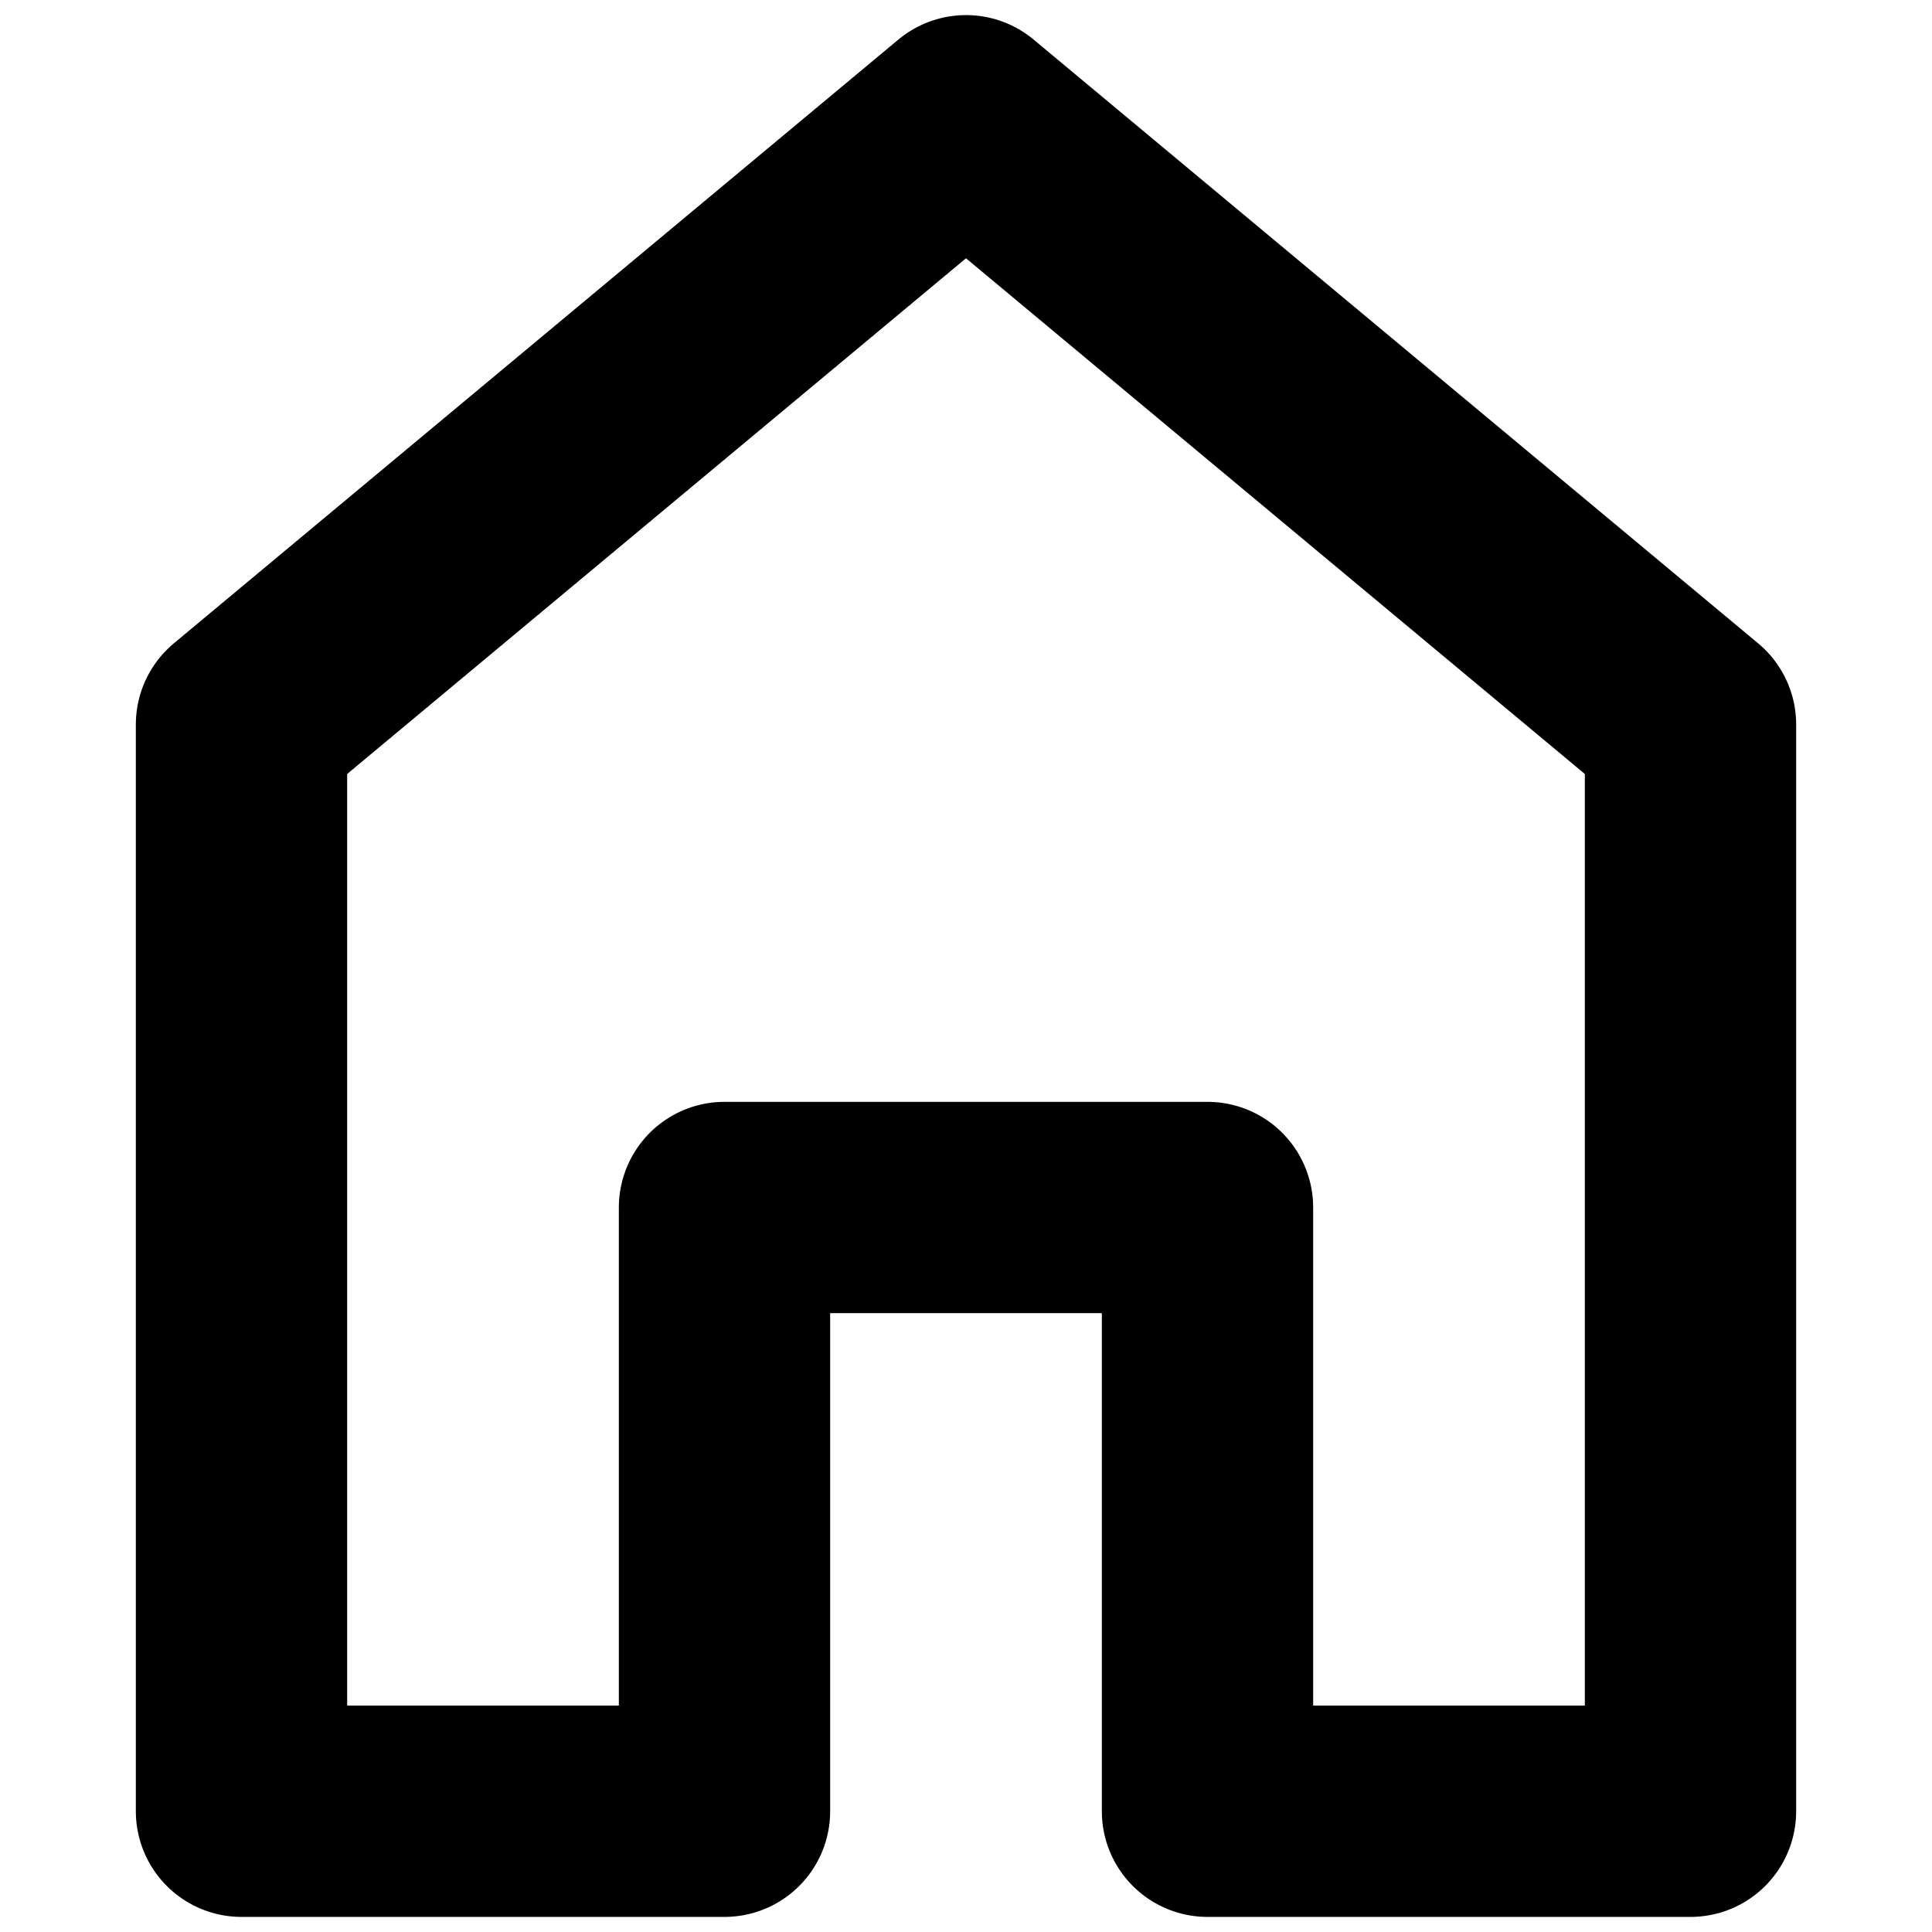
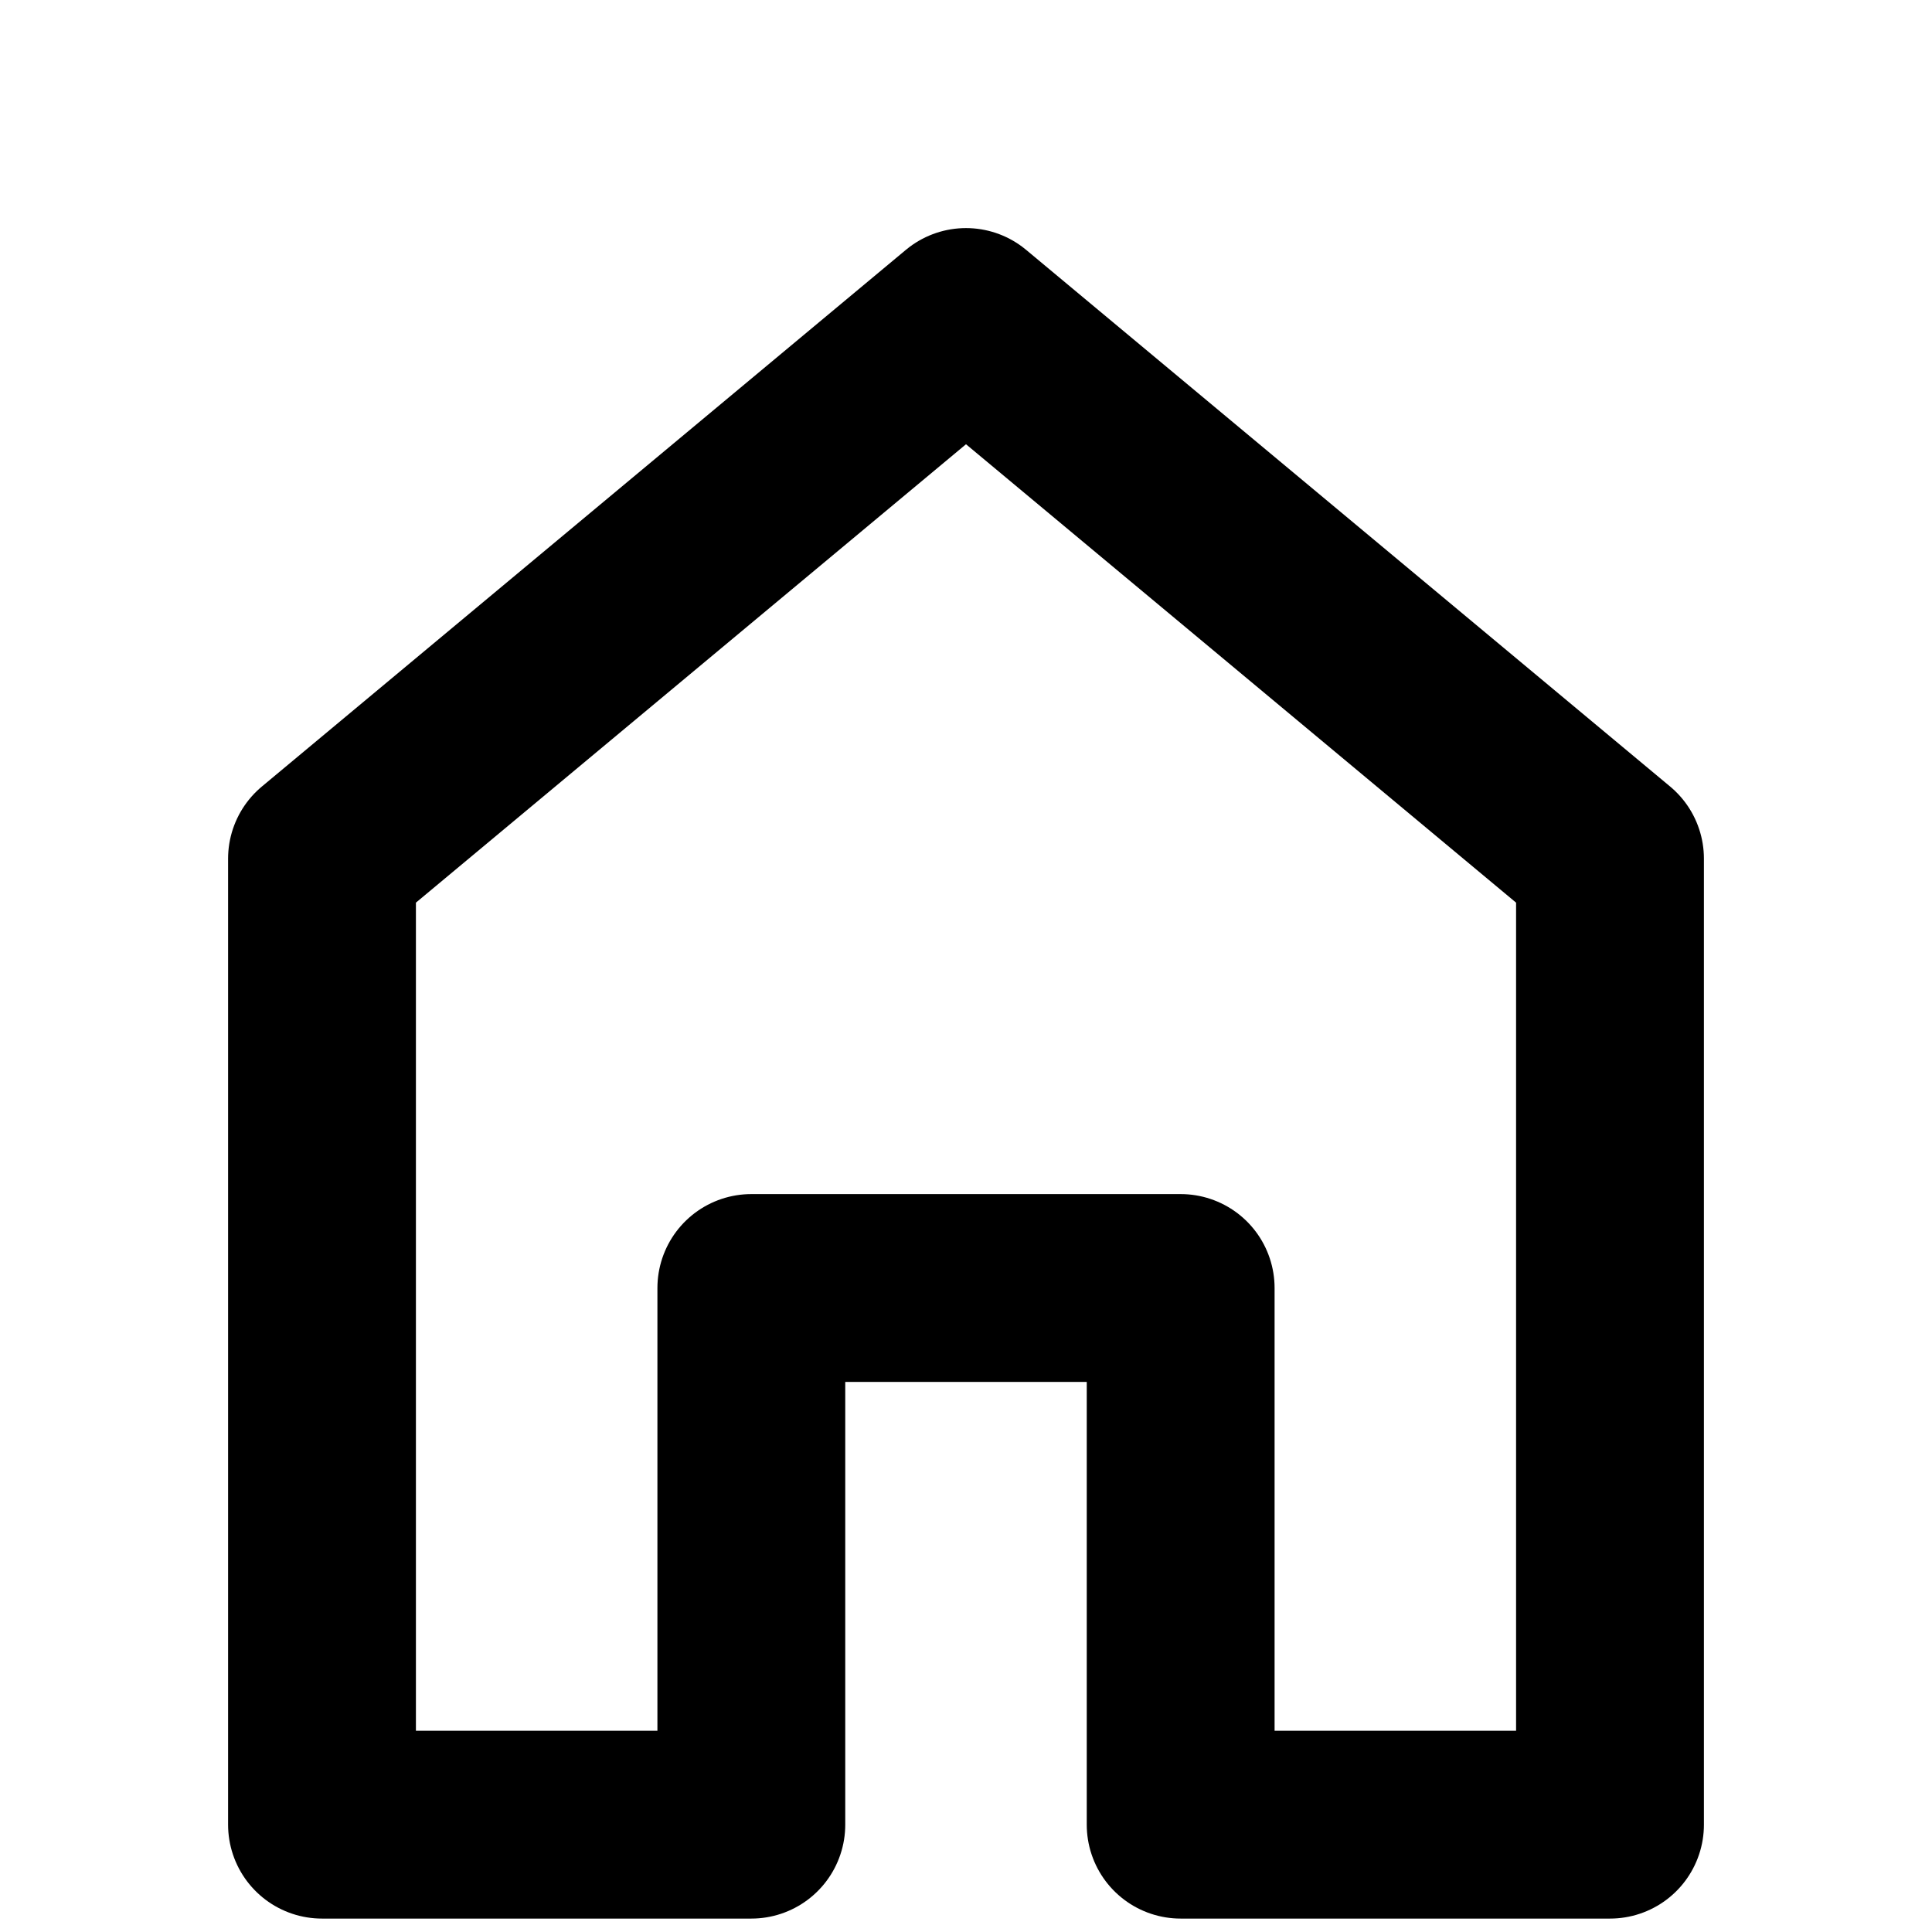
- <svg id="i-home" viewBox="0 0 32 32" width="1em" height="1em" fill="none" stroke="currentcolor" stroke-linecap="round" stroke-linejoin="round" stroke-width="3.5">
+ <svg id="i-home" viewBox="0 -4 32 36" width="1em" height="1em" fill="none" stroke="currentcolor" stroke-linecap="round" stroke-linejoin="round" stroke-width="3.5">
  <path d="M12 20 L12 30 4 30 4 12 16 2 28 12 28 30 20 30 20 20 Z" />
</svg>
